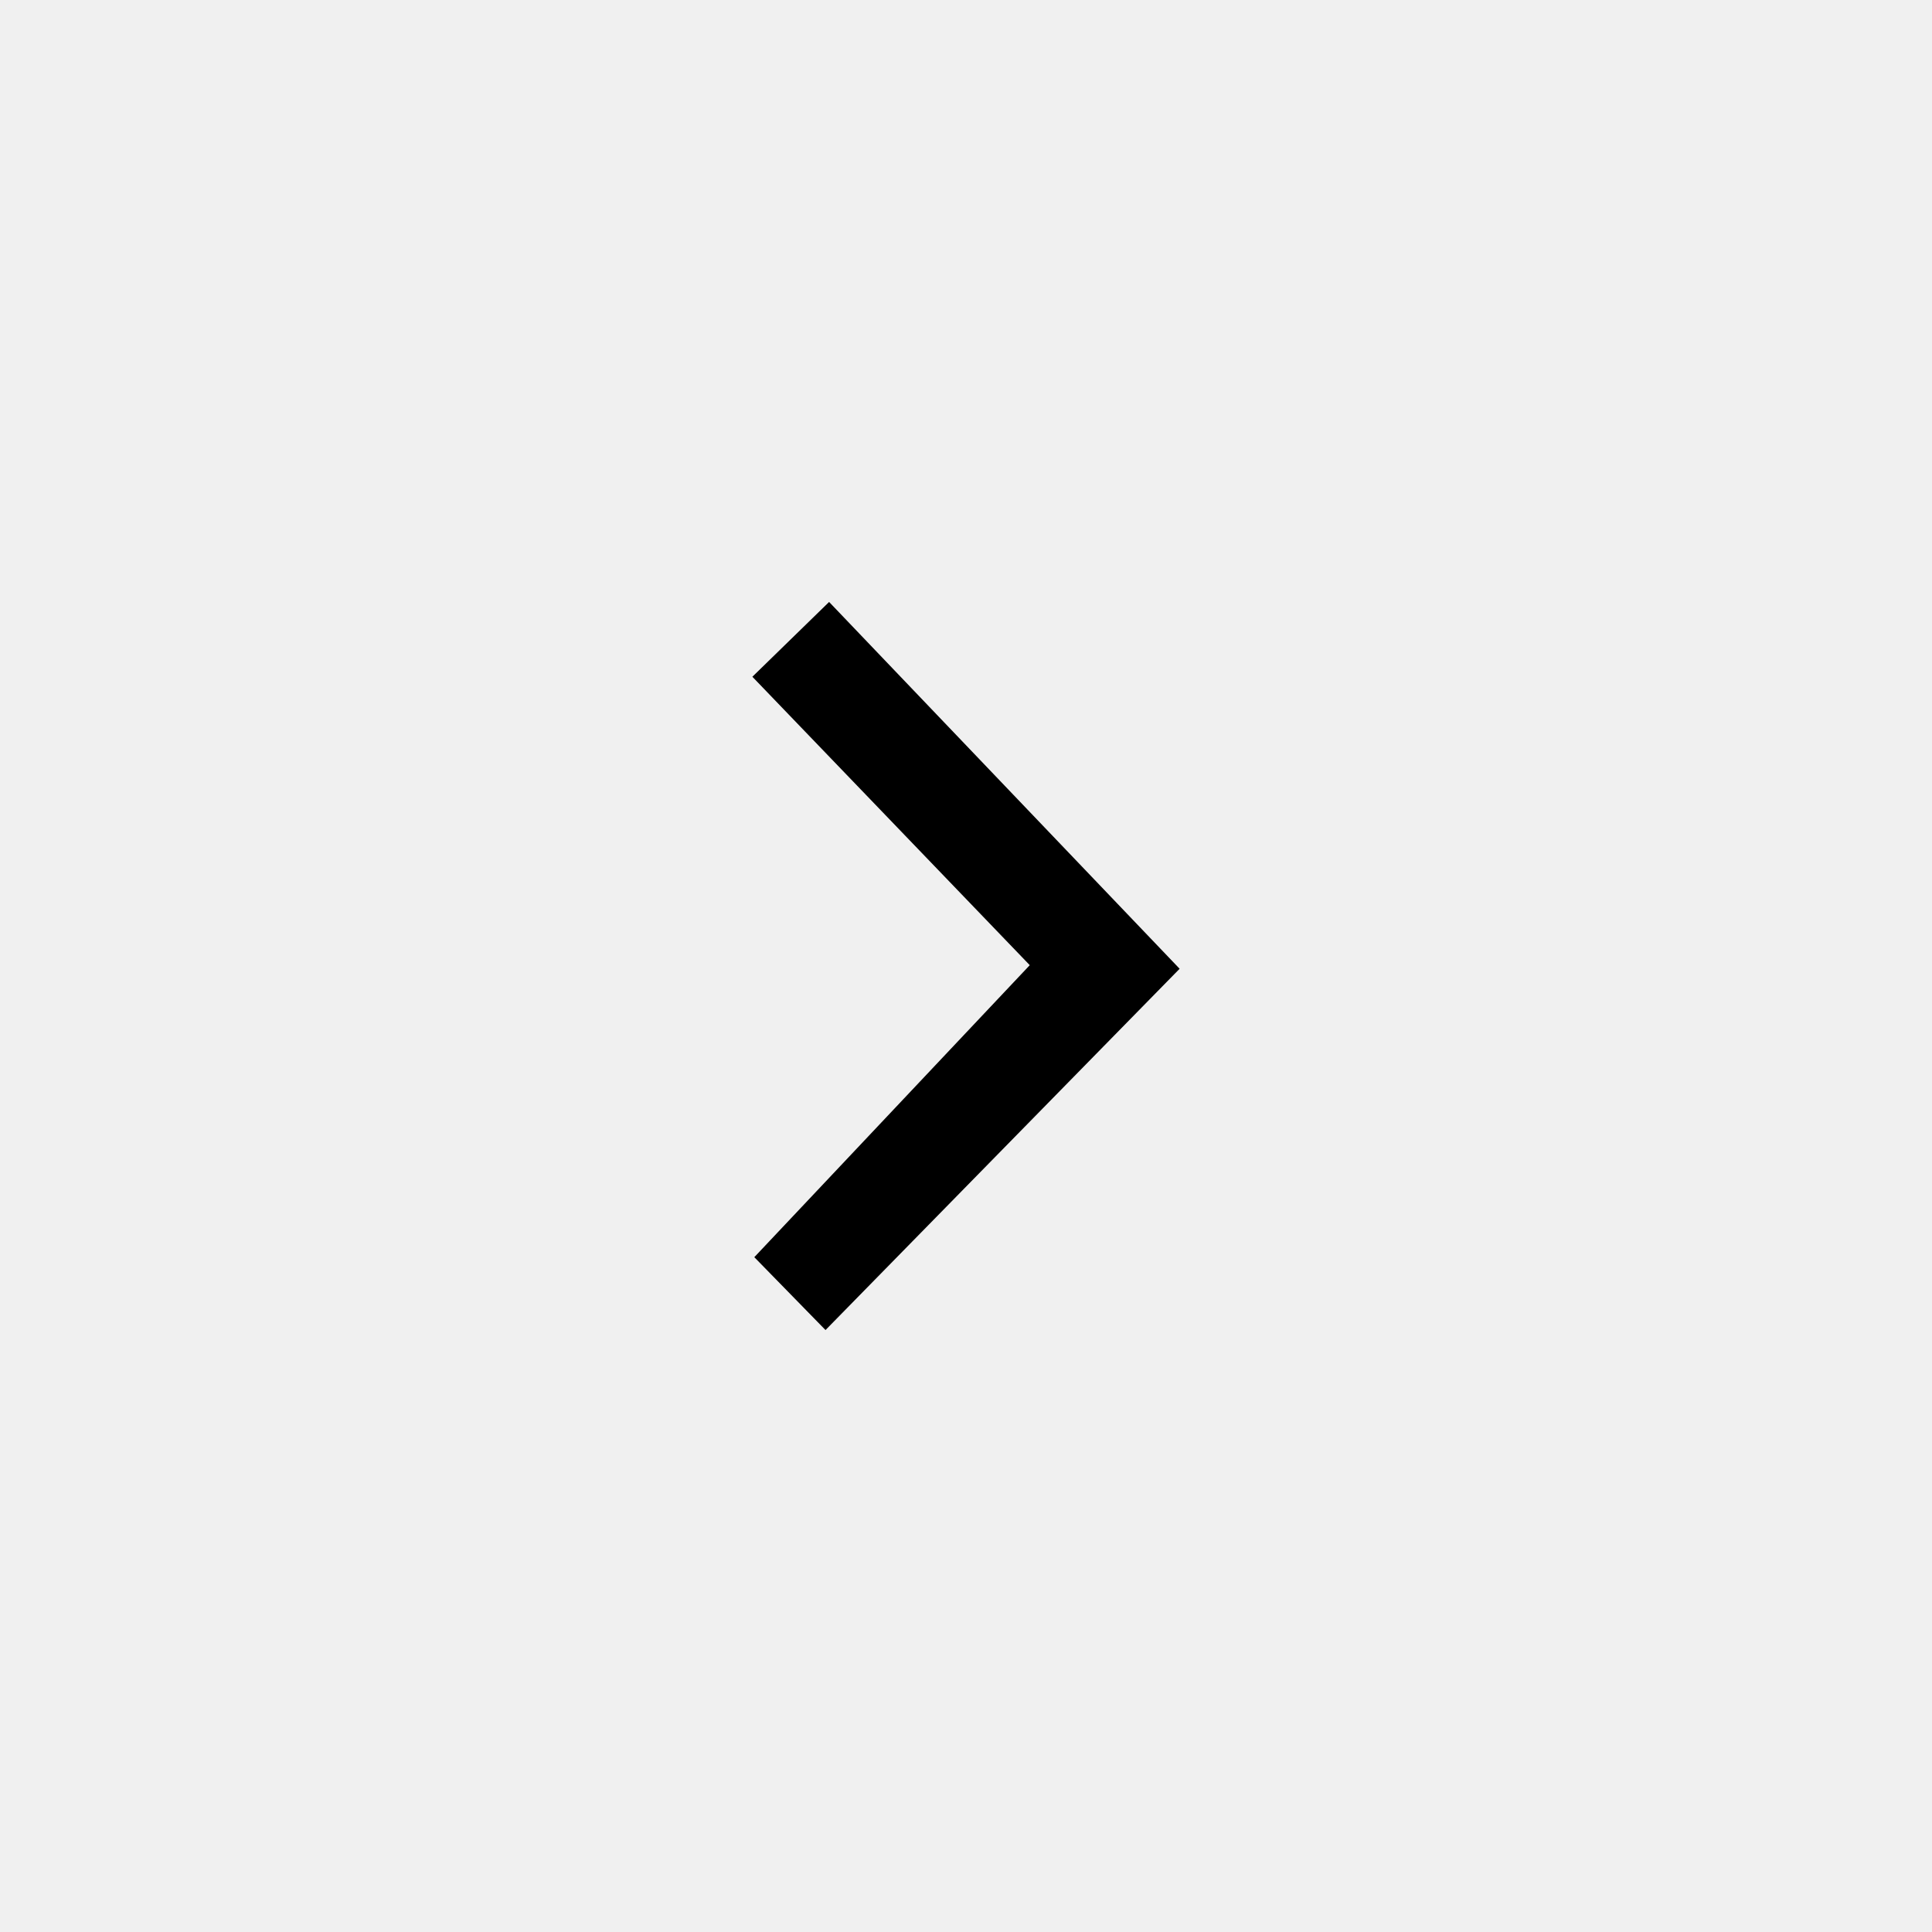
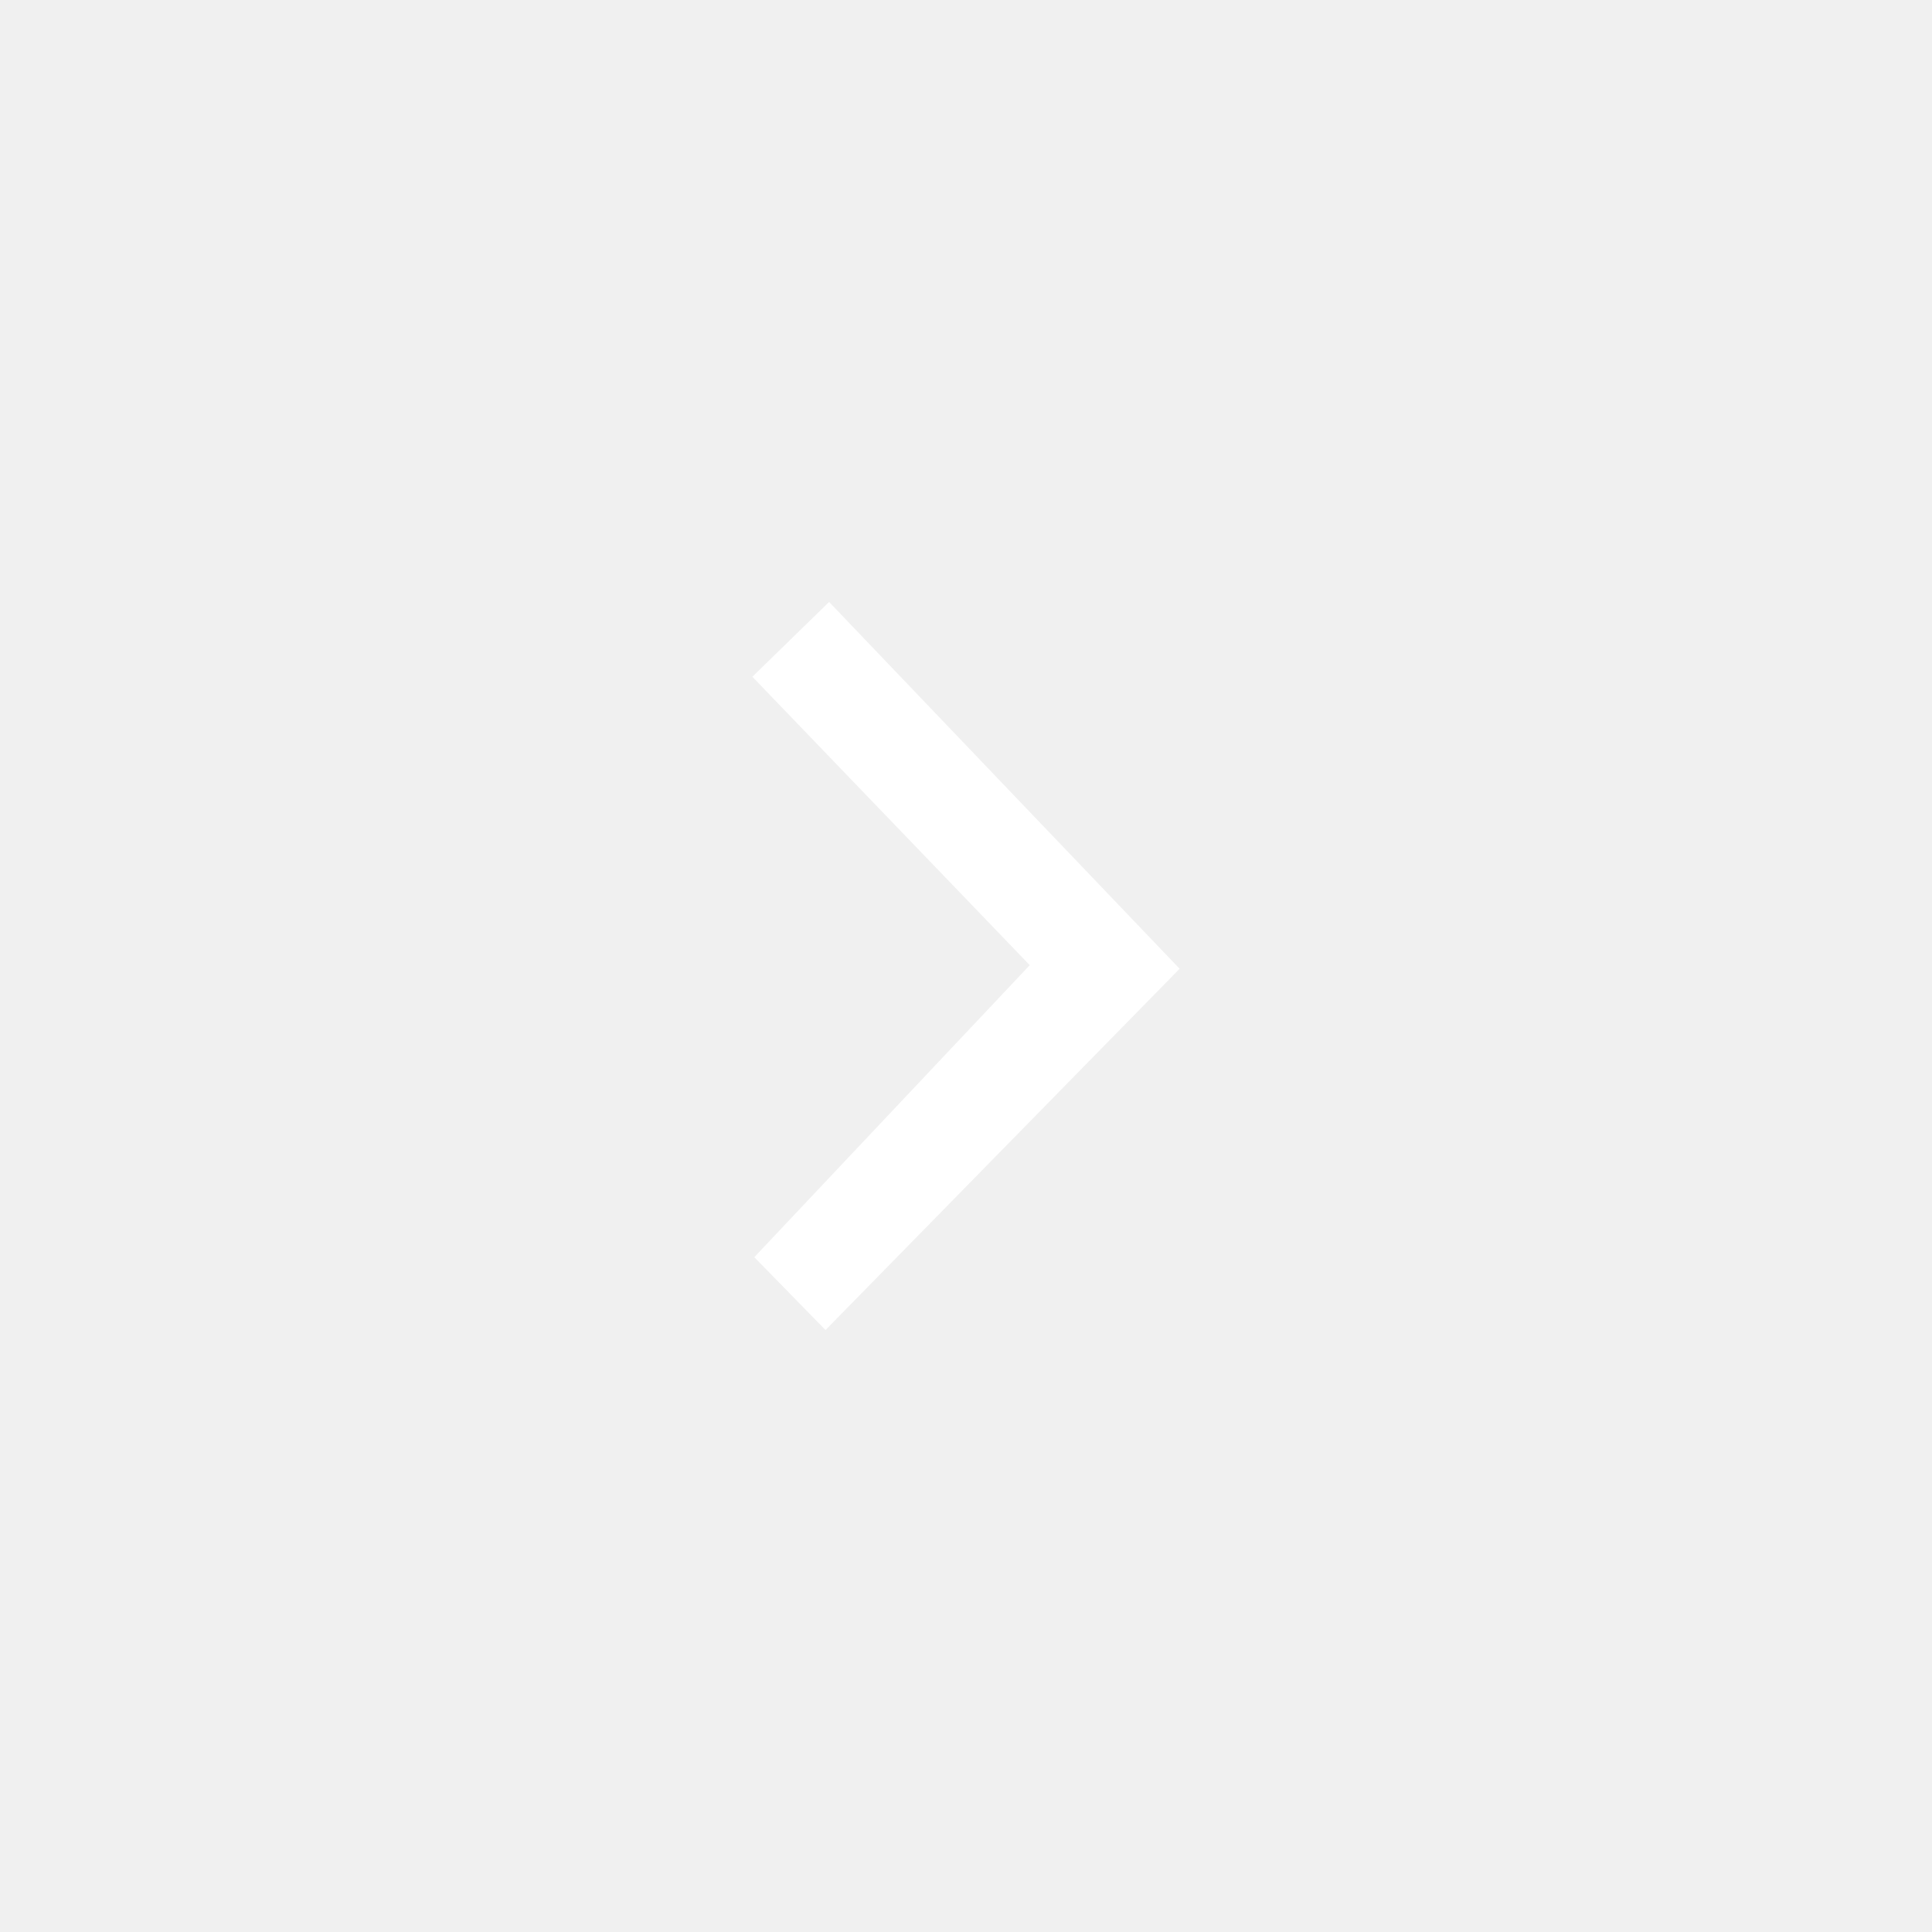
<svg xmlns="http://www.w3.org/2000/svg" version="1.1" id="Layer_1" x="0px" y="0px" viewBox="0 0 700 700" style="enable-background:new 0 0 700 700;" xml:space="preserve">
  <style type="text/css">
- 	.st0{fill-rule:evenodd;clip-rule:evenodd;}
+ 	.st0{fill-rule:evenodd;clip-rule:evenodd;fill:#FFFFFF;}
</style>
  <g>
    <path class="st0" d="M272.6,245.2l100.5,104.5l-99.8,105.8l25.8,26.4L427.4,351L300.4,218.1L272.6,245.2z" />
  </g>
</svg>
